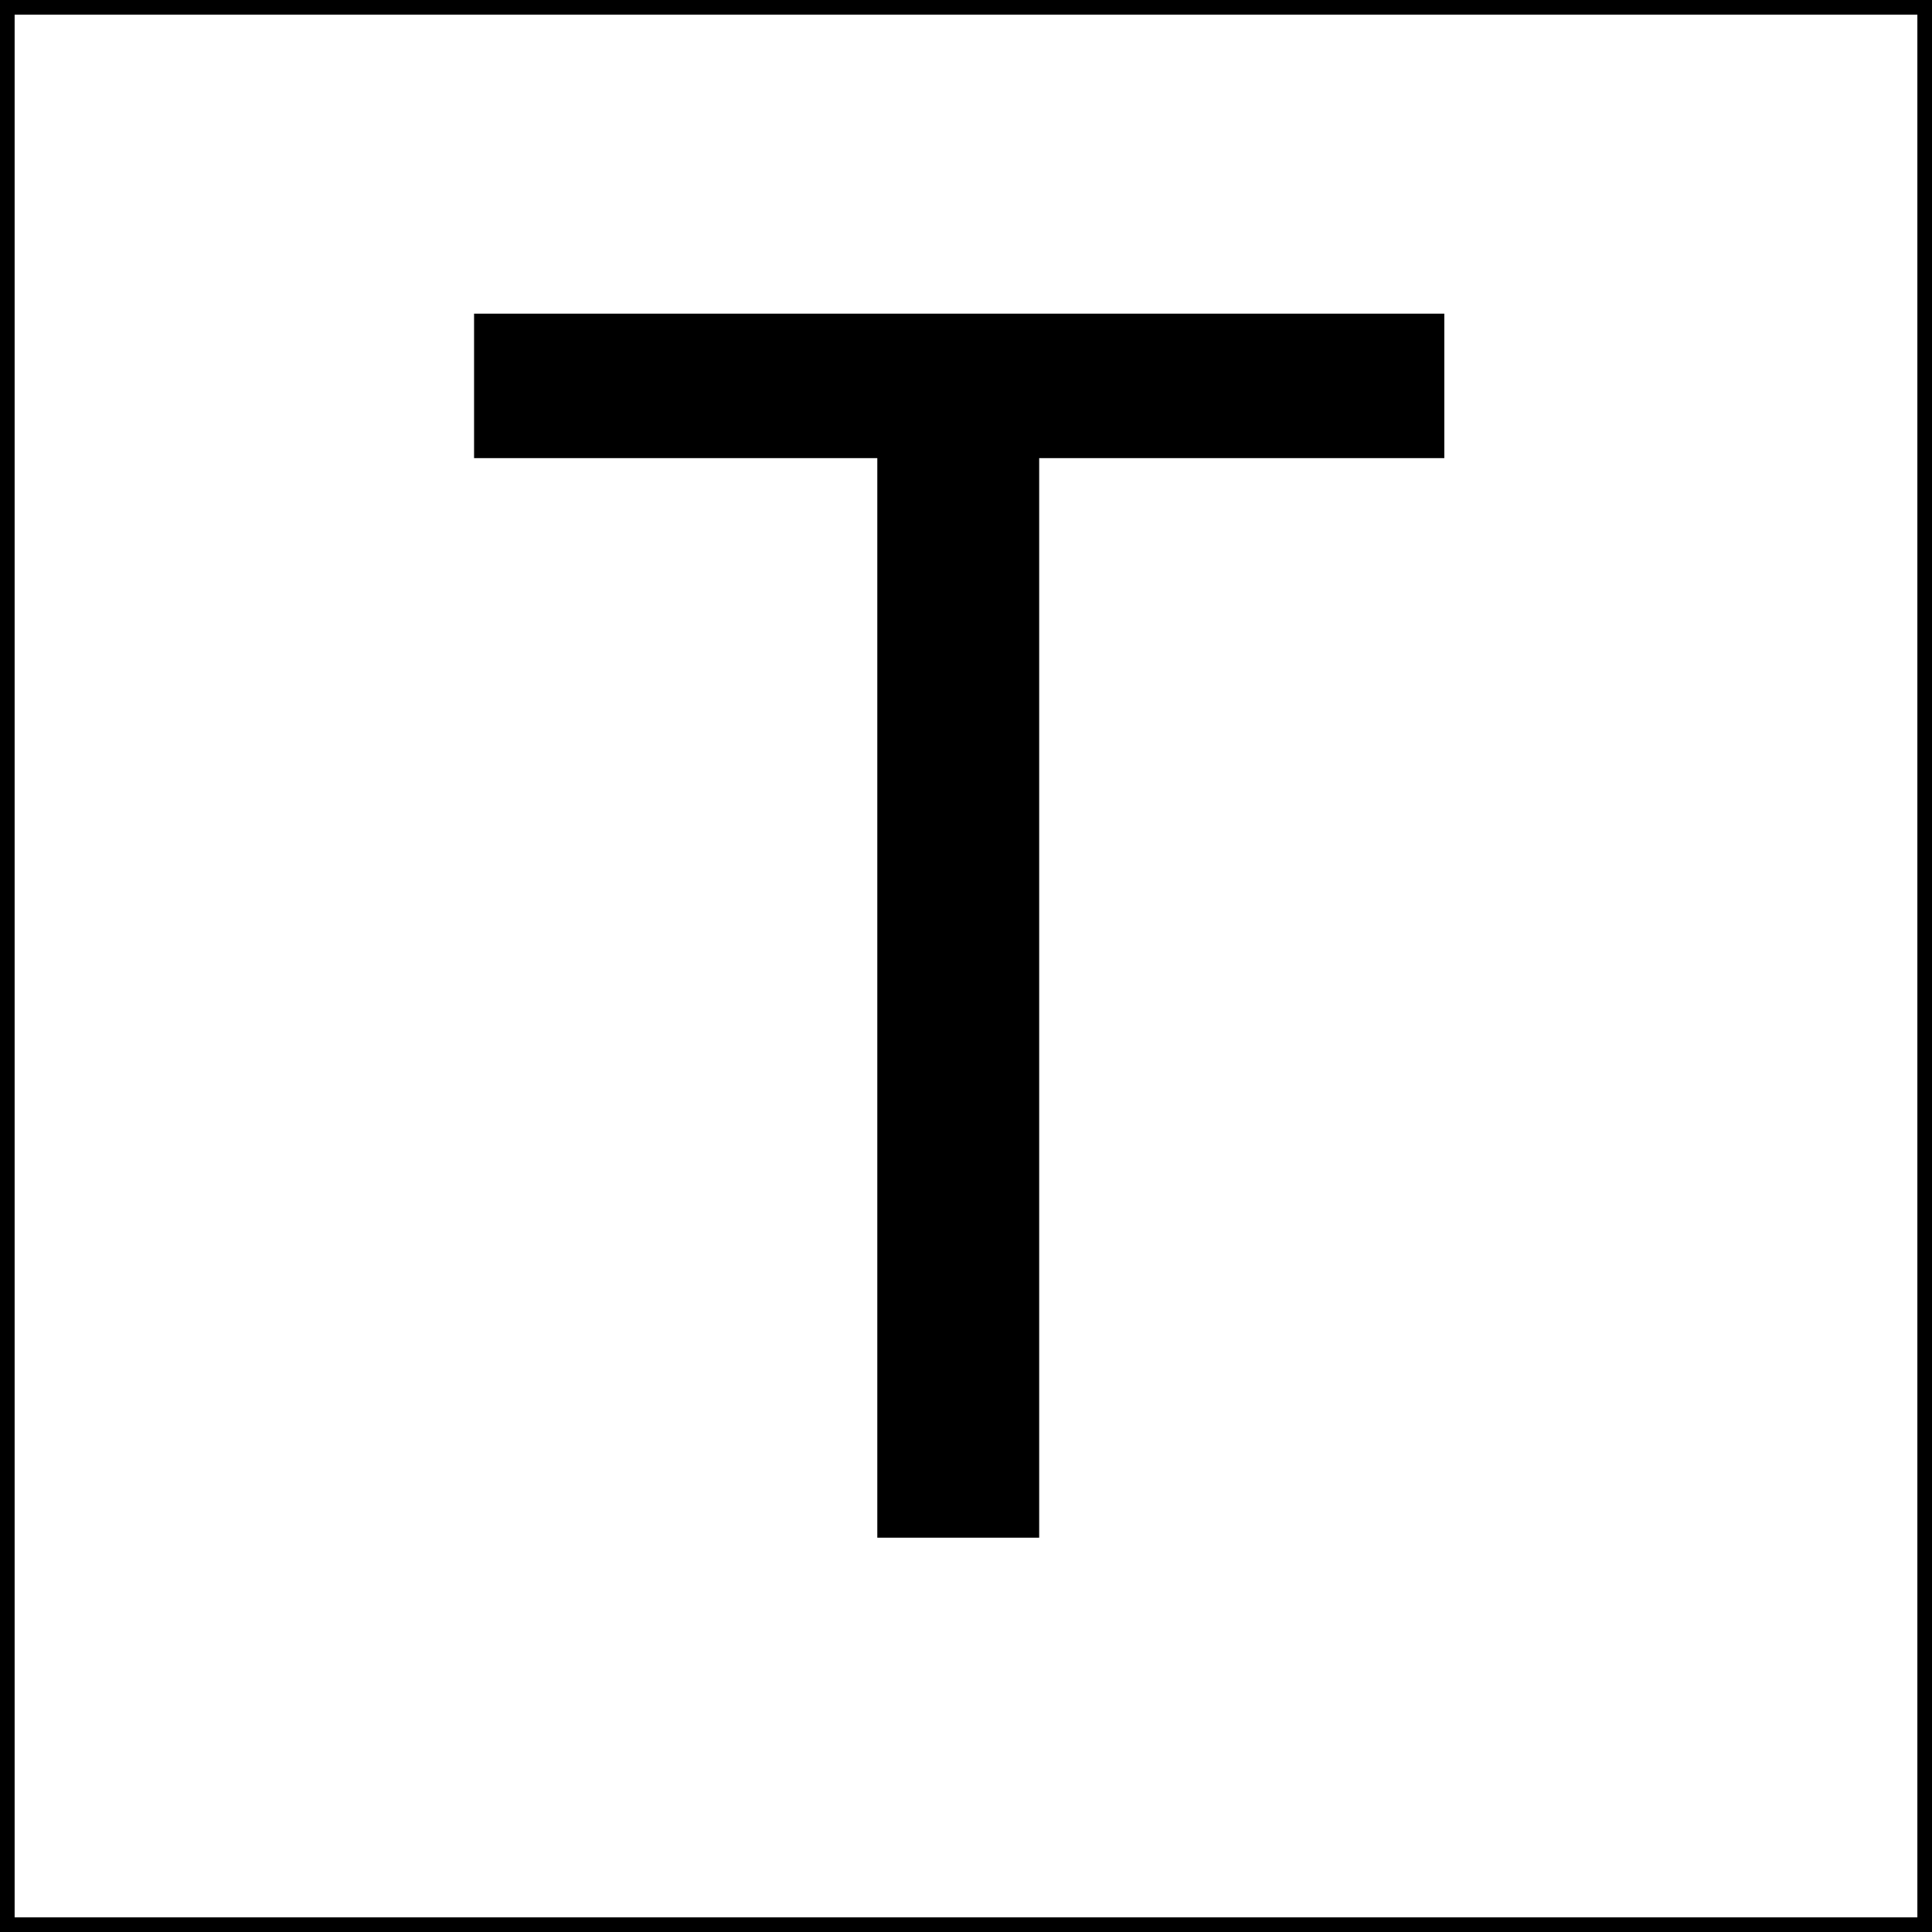
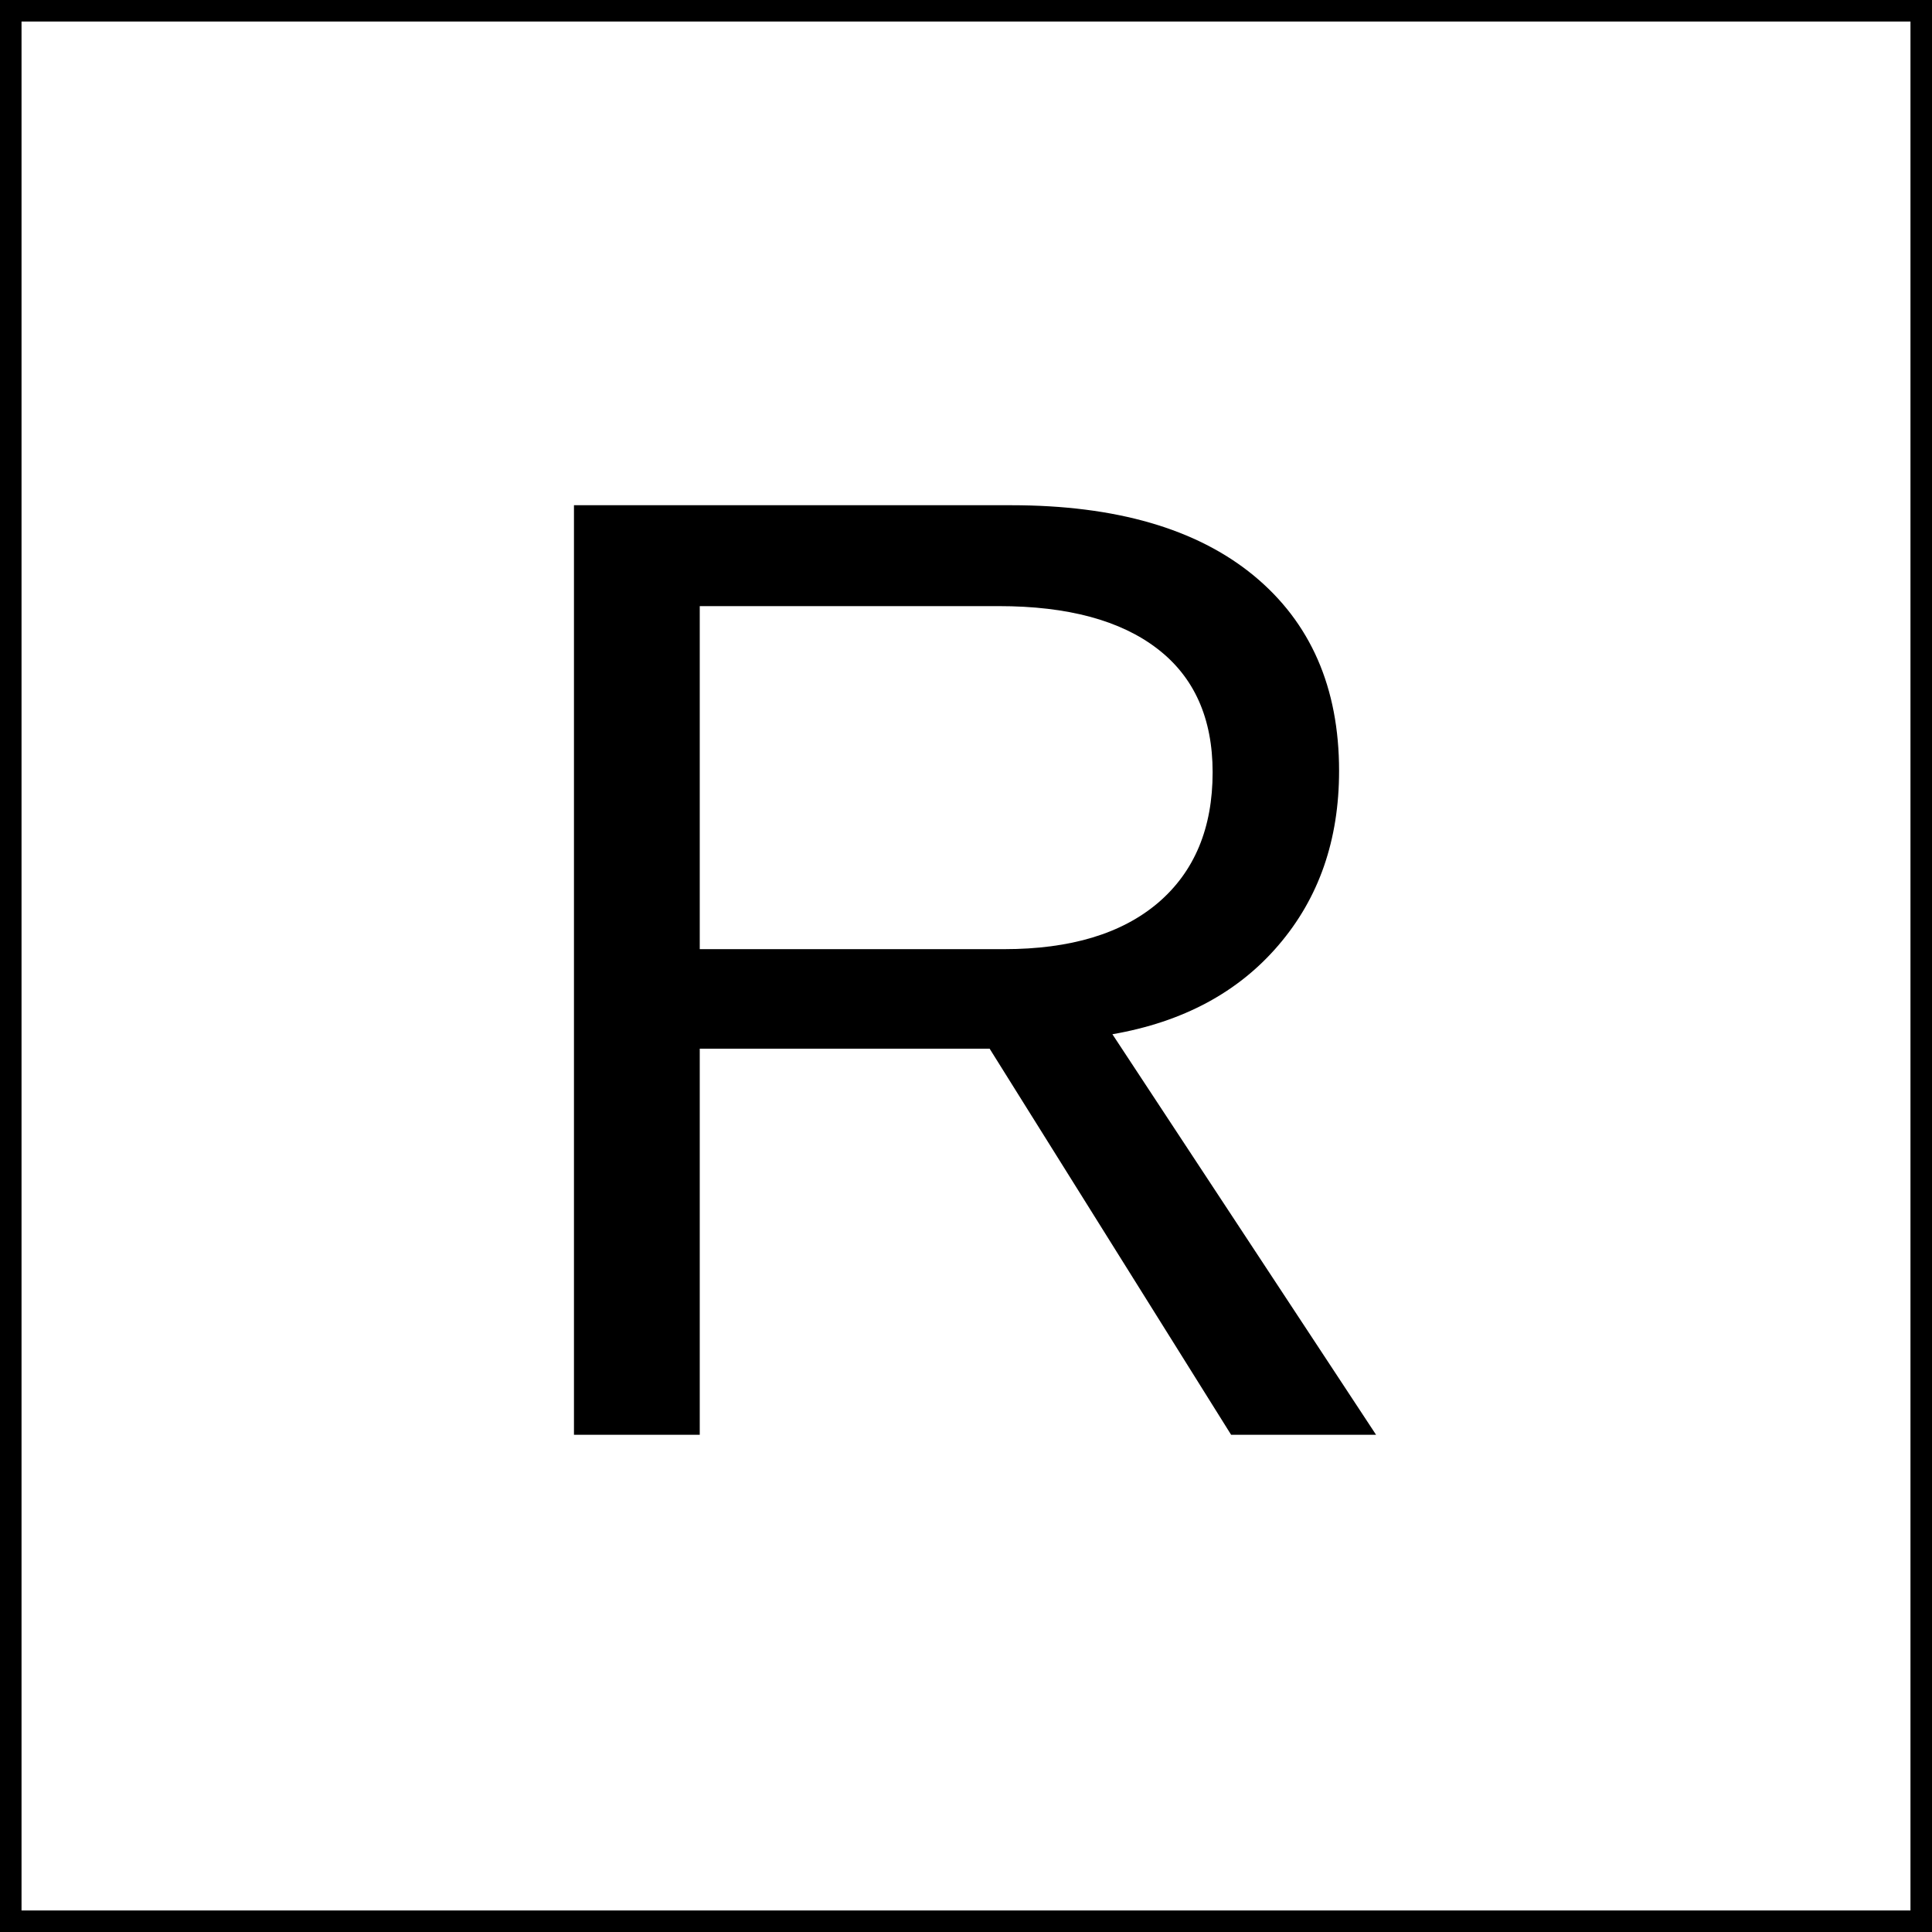
- <svg xmlns="http://www.w3.org/2000/svg" viewBox="0 0 132 132">
+ <svg xmlns="http://www.w3.org/2000/svg" viewBox="0 0 89.76 89.76">
  <defs>
-     <style>.cls-1{fill:#fff;}</style>
+     <style>.cls-1{fill:#fff;}.cls-2{font-size:62.78px;font-family:ArialMT, Arial;}</style>
  </defs>
  <g id="Layer_2" data-name="Layer 2">
    <g id="Layer_1-2" data-name="Layer 1">
-       <text />
-       <rect class="cls-1" x="0.5" y="0.5" width="131" height="131" />
-       <path d="M131,1V131H1V1H131m1-1H0V132H132V0Z" />
-       <path d="M59.94,105.06V31.3H32.39V21.43H98.68V31.3H71v73.76Z" />
+       <rect class="cls-1" x="0.5" y="0.5" width="88.76" height="88.76" />
+       <path d="M88.76,1V88.76H1V1H88.76m1-1H0V89.76H89.76V0Z" />
+       <text class="cls-2" transform="translate(21.51 66.66)">R</text>
    </g>
  </g>
</svg>
